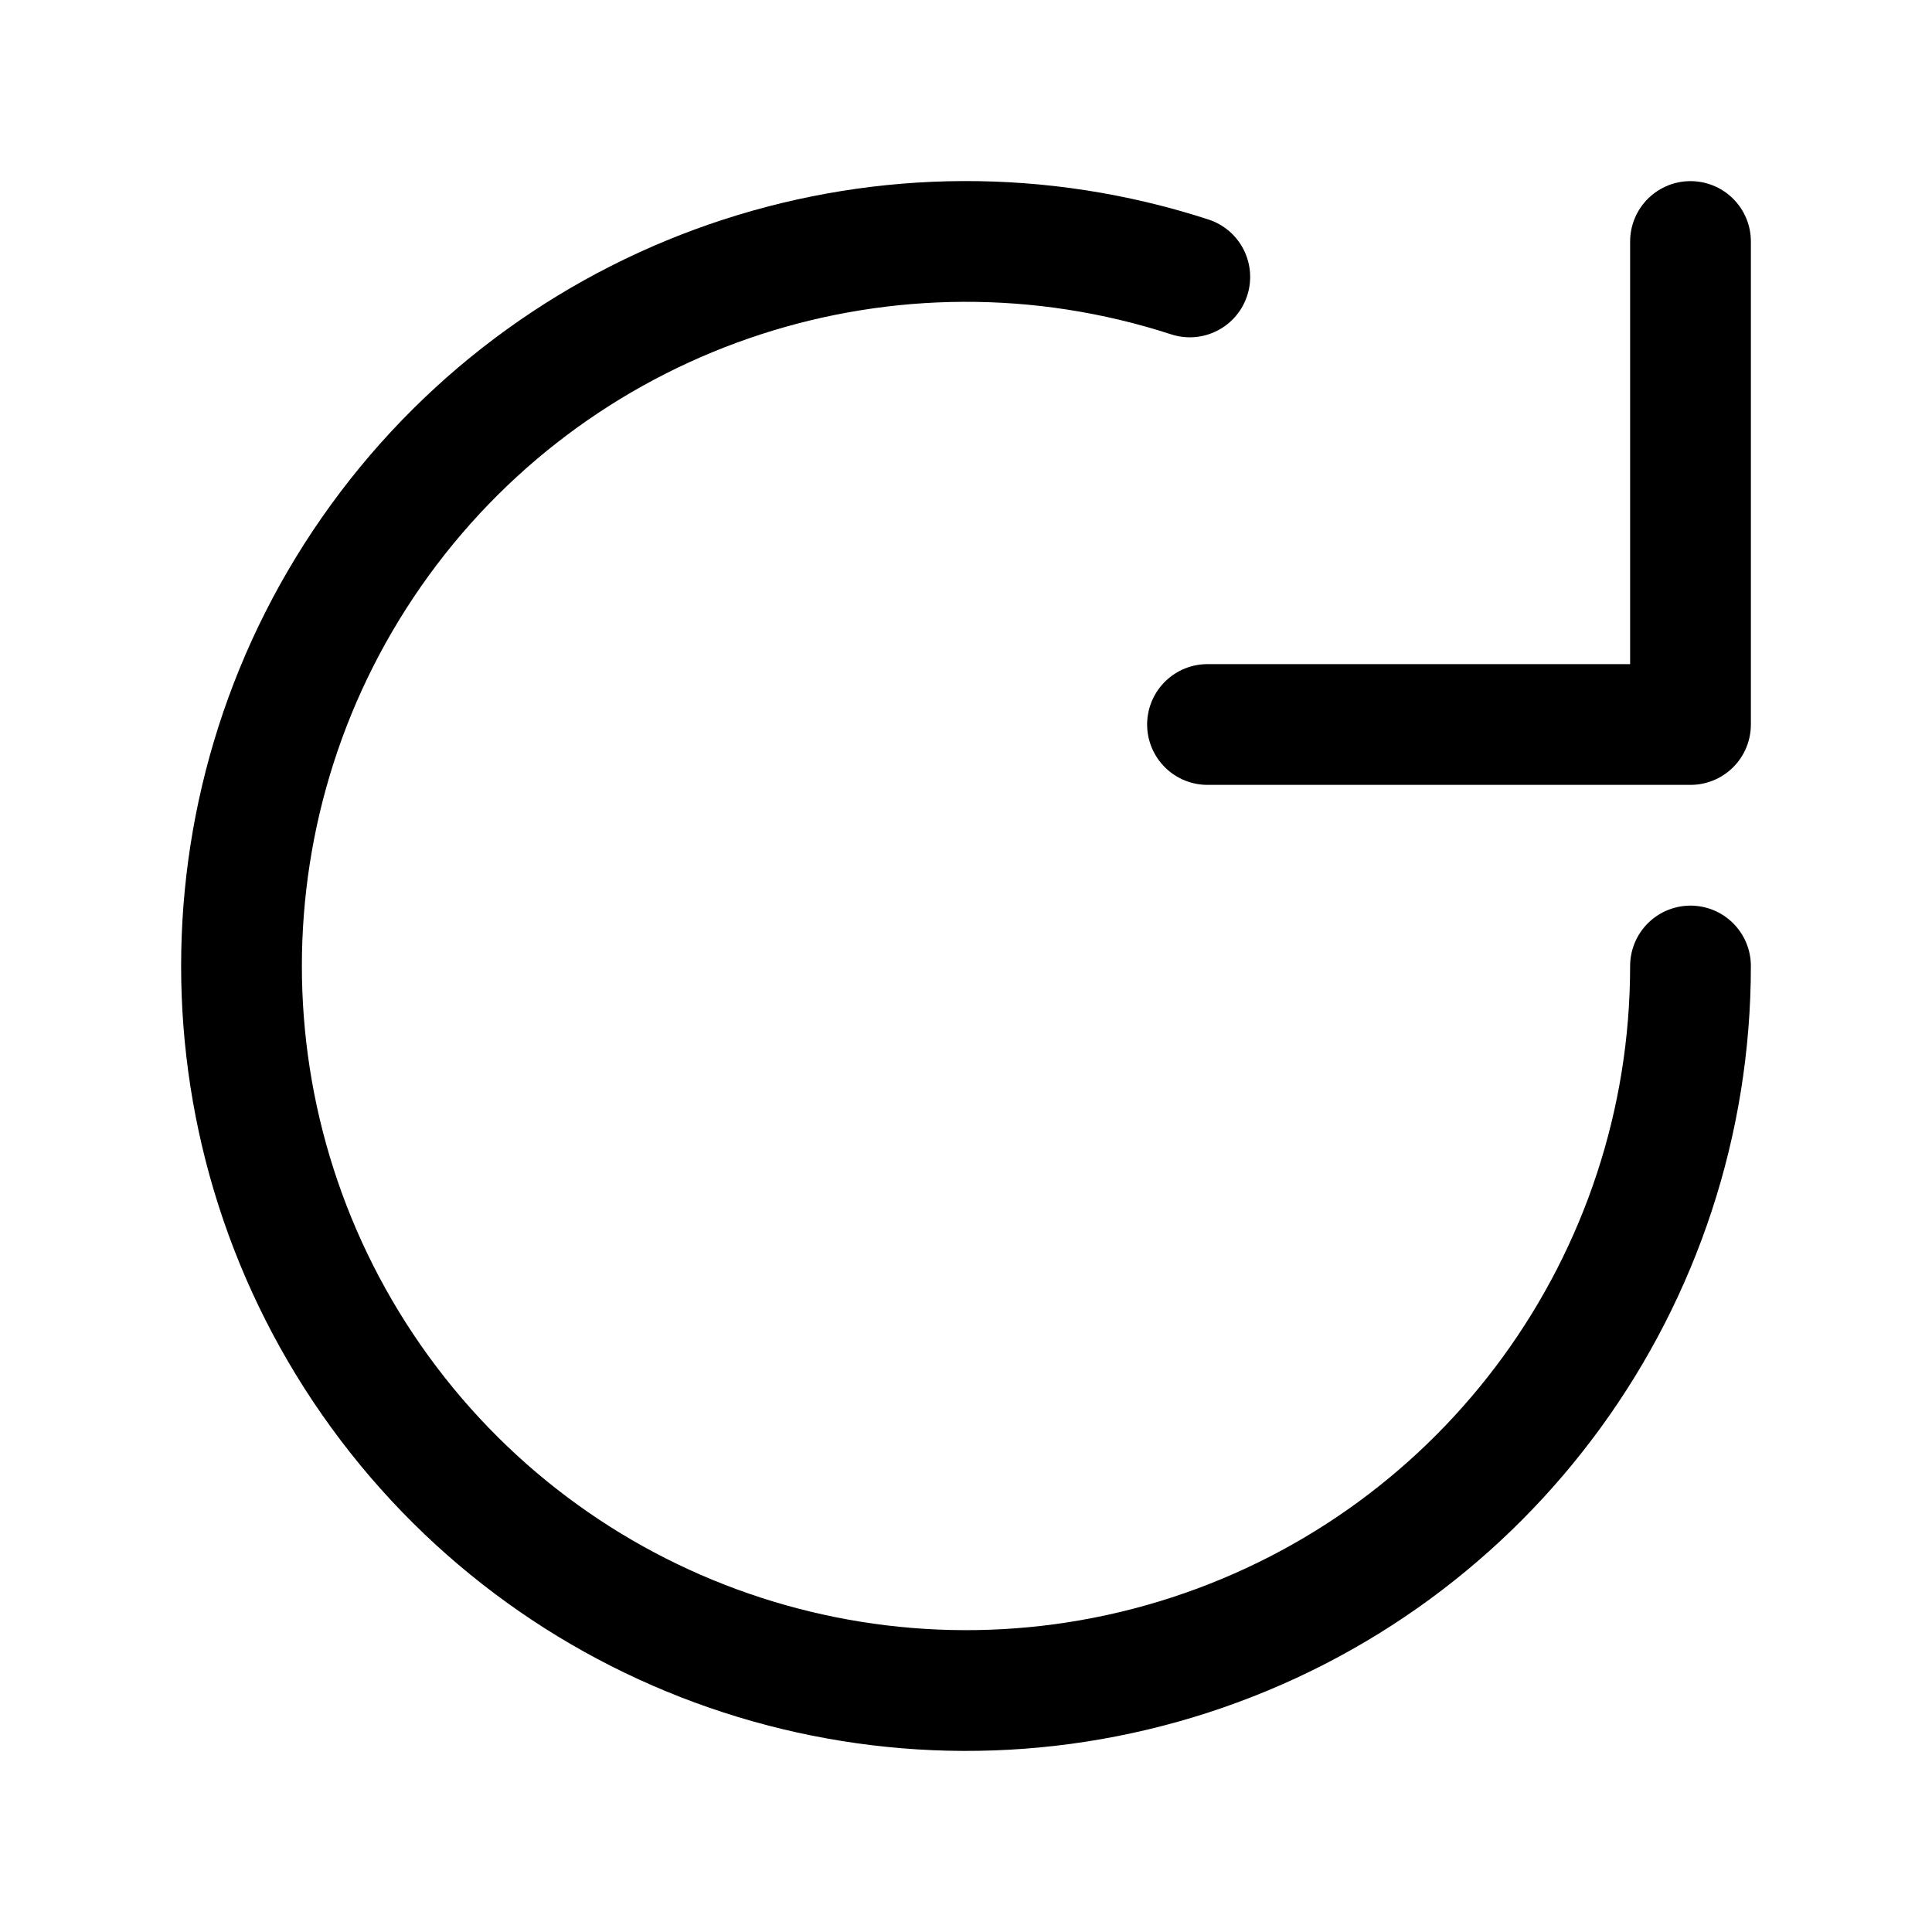
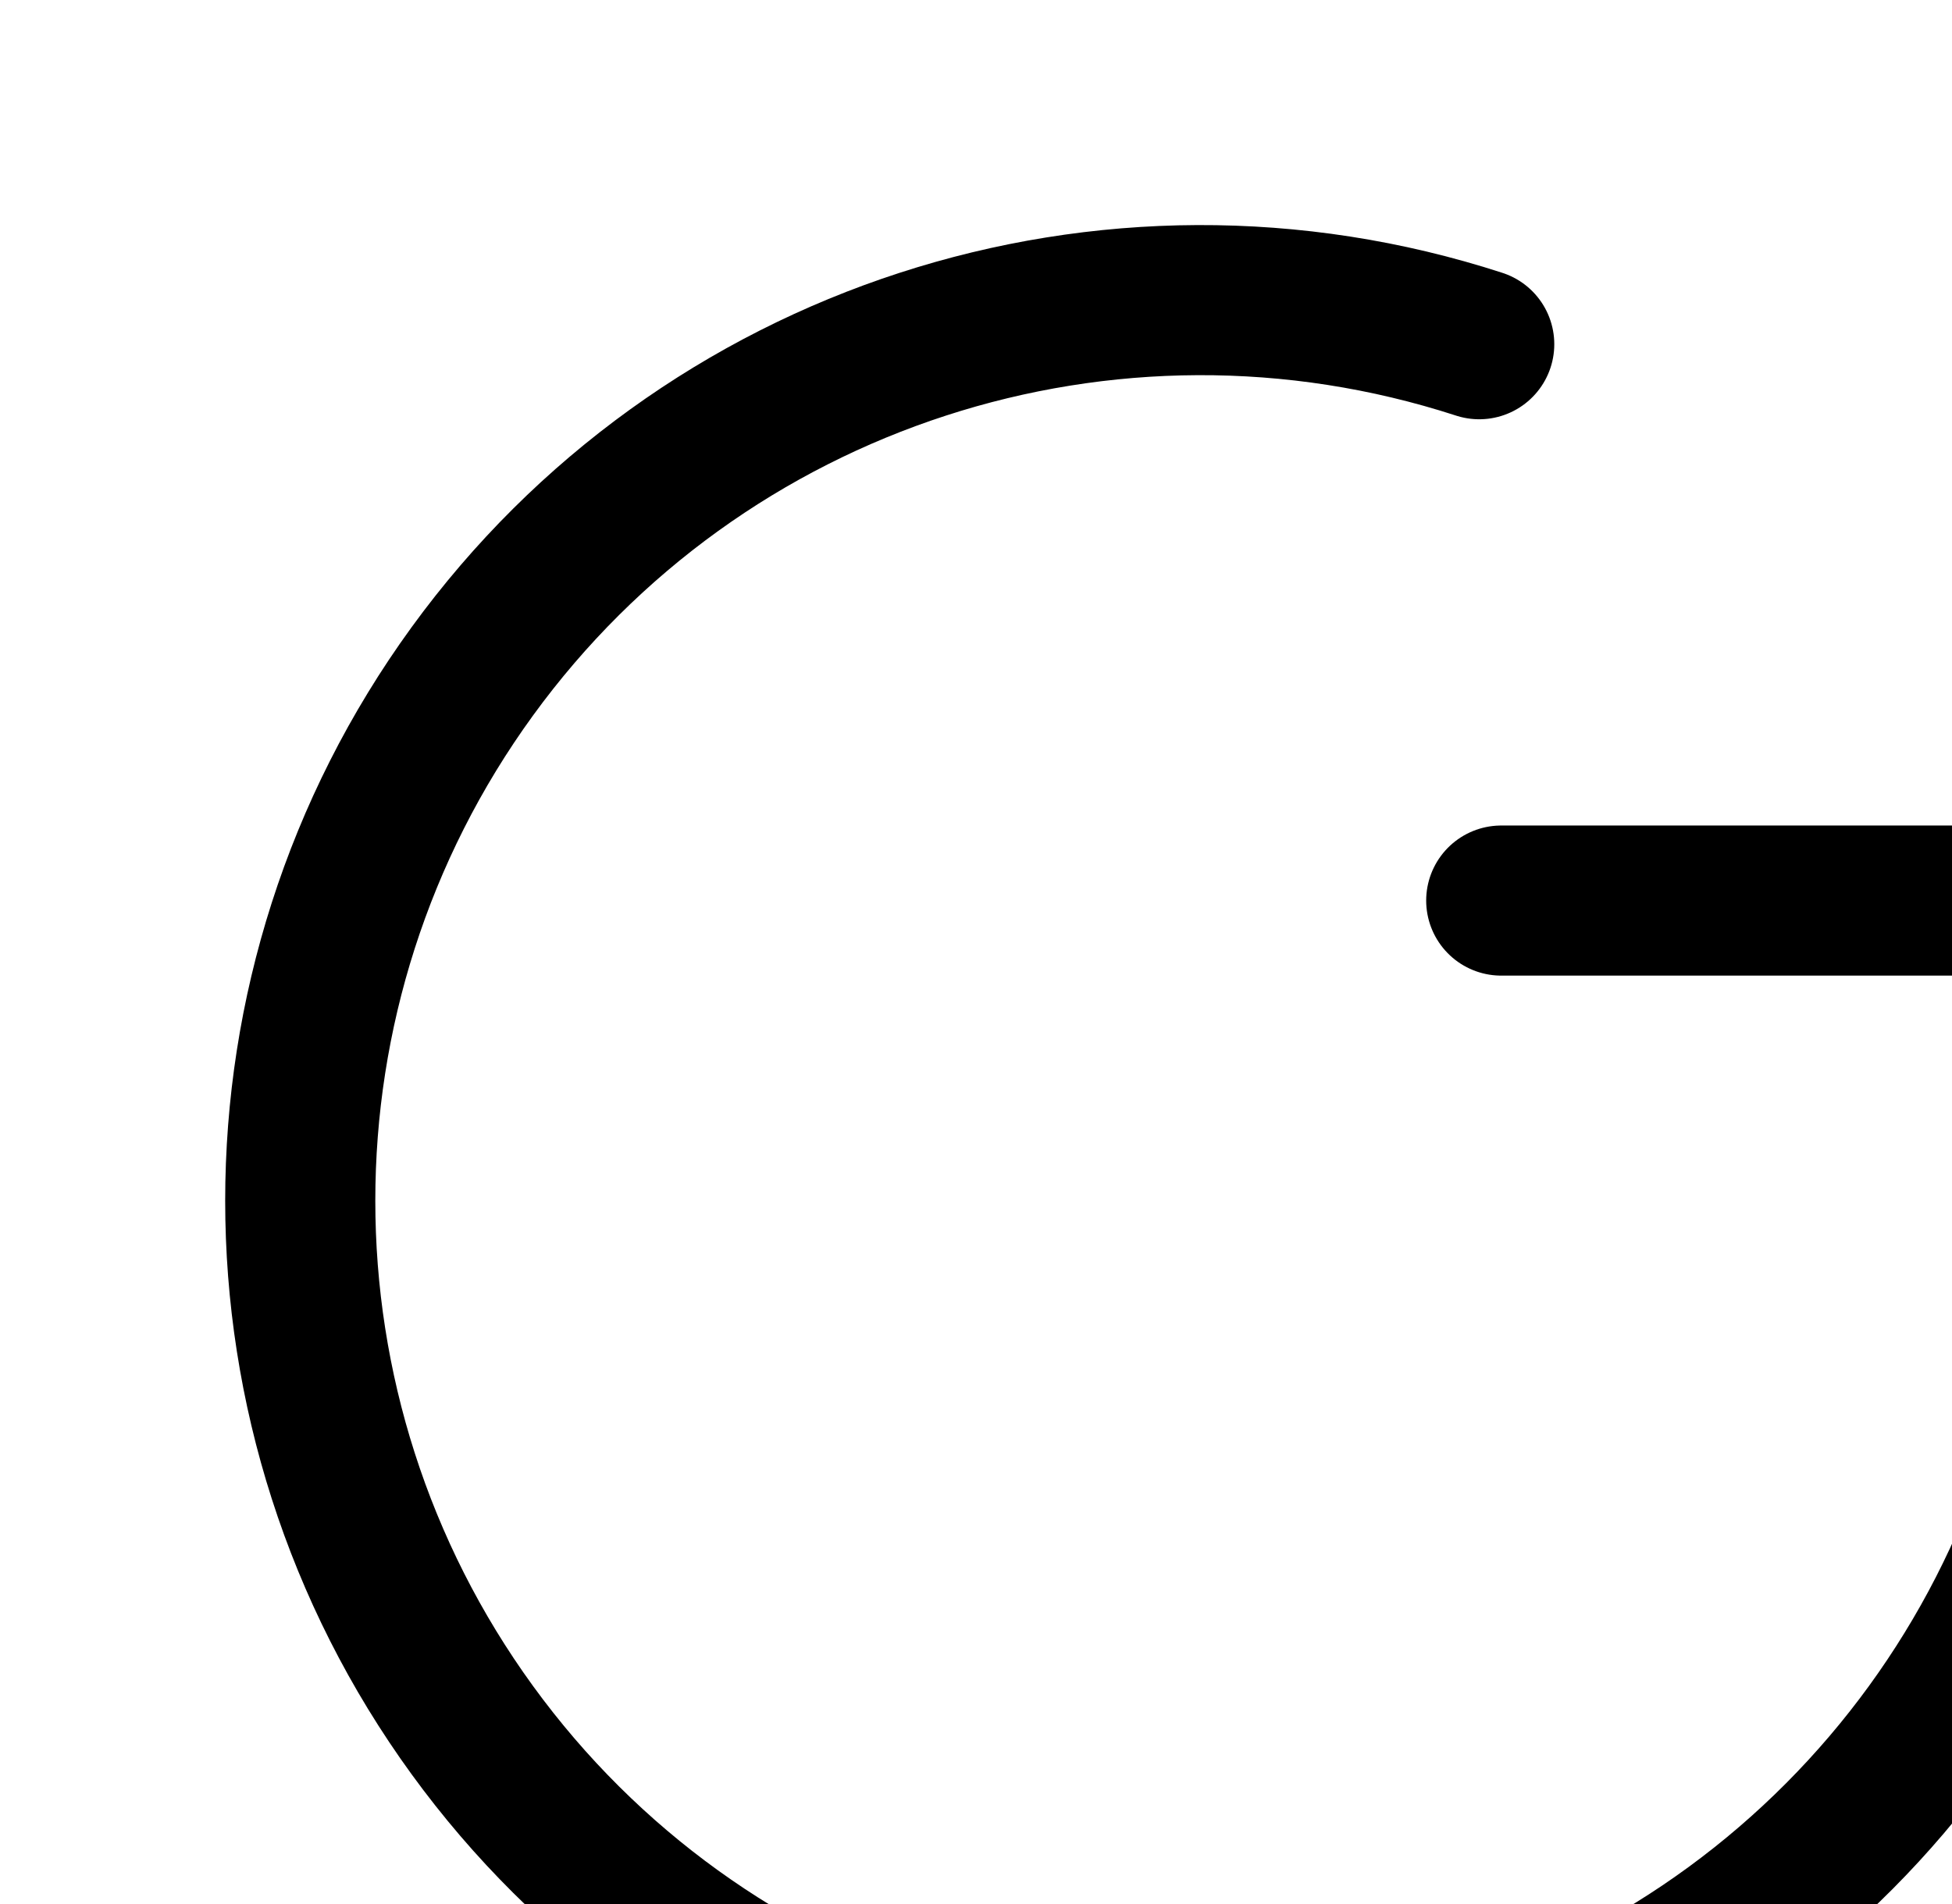
- <svg xmlns="http://www.w3.org/2000/svg" width="24" height="24" viewBox="0 0 24 24" fill="none" stroke="currentColor" stroke-width="1.5" stroke-linecap="round" stroke-linejoin="round">
+ <svg xmlns="http://www.w3.org/2000/svg" fill="none" stroke="currentColor" stroke-width="1.5" stroke-linecap="round" stroke-linejoin="round">
  <path d="M21 12a9 9 0 1 1-6.22-8.56" />
  <path d="M21 3v6h-6" />
</svg>
